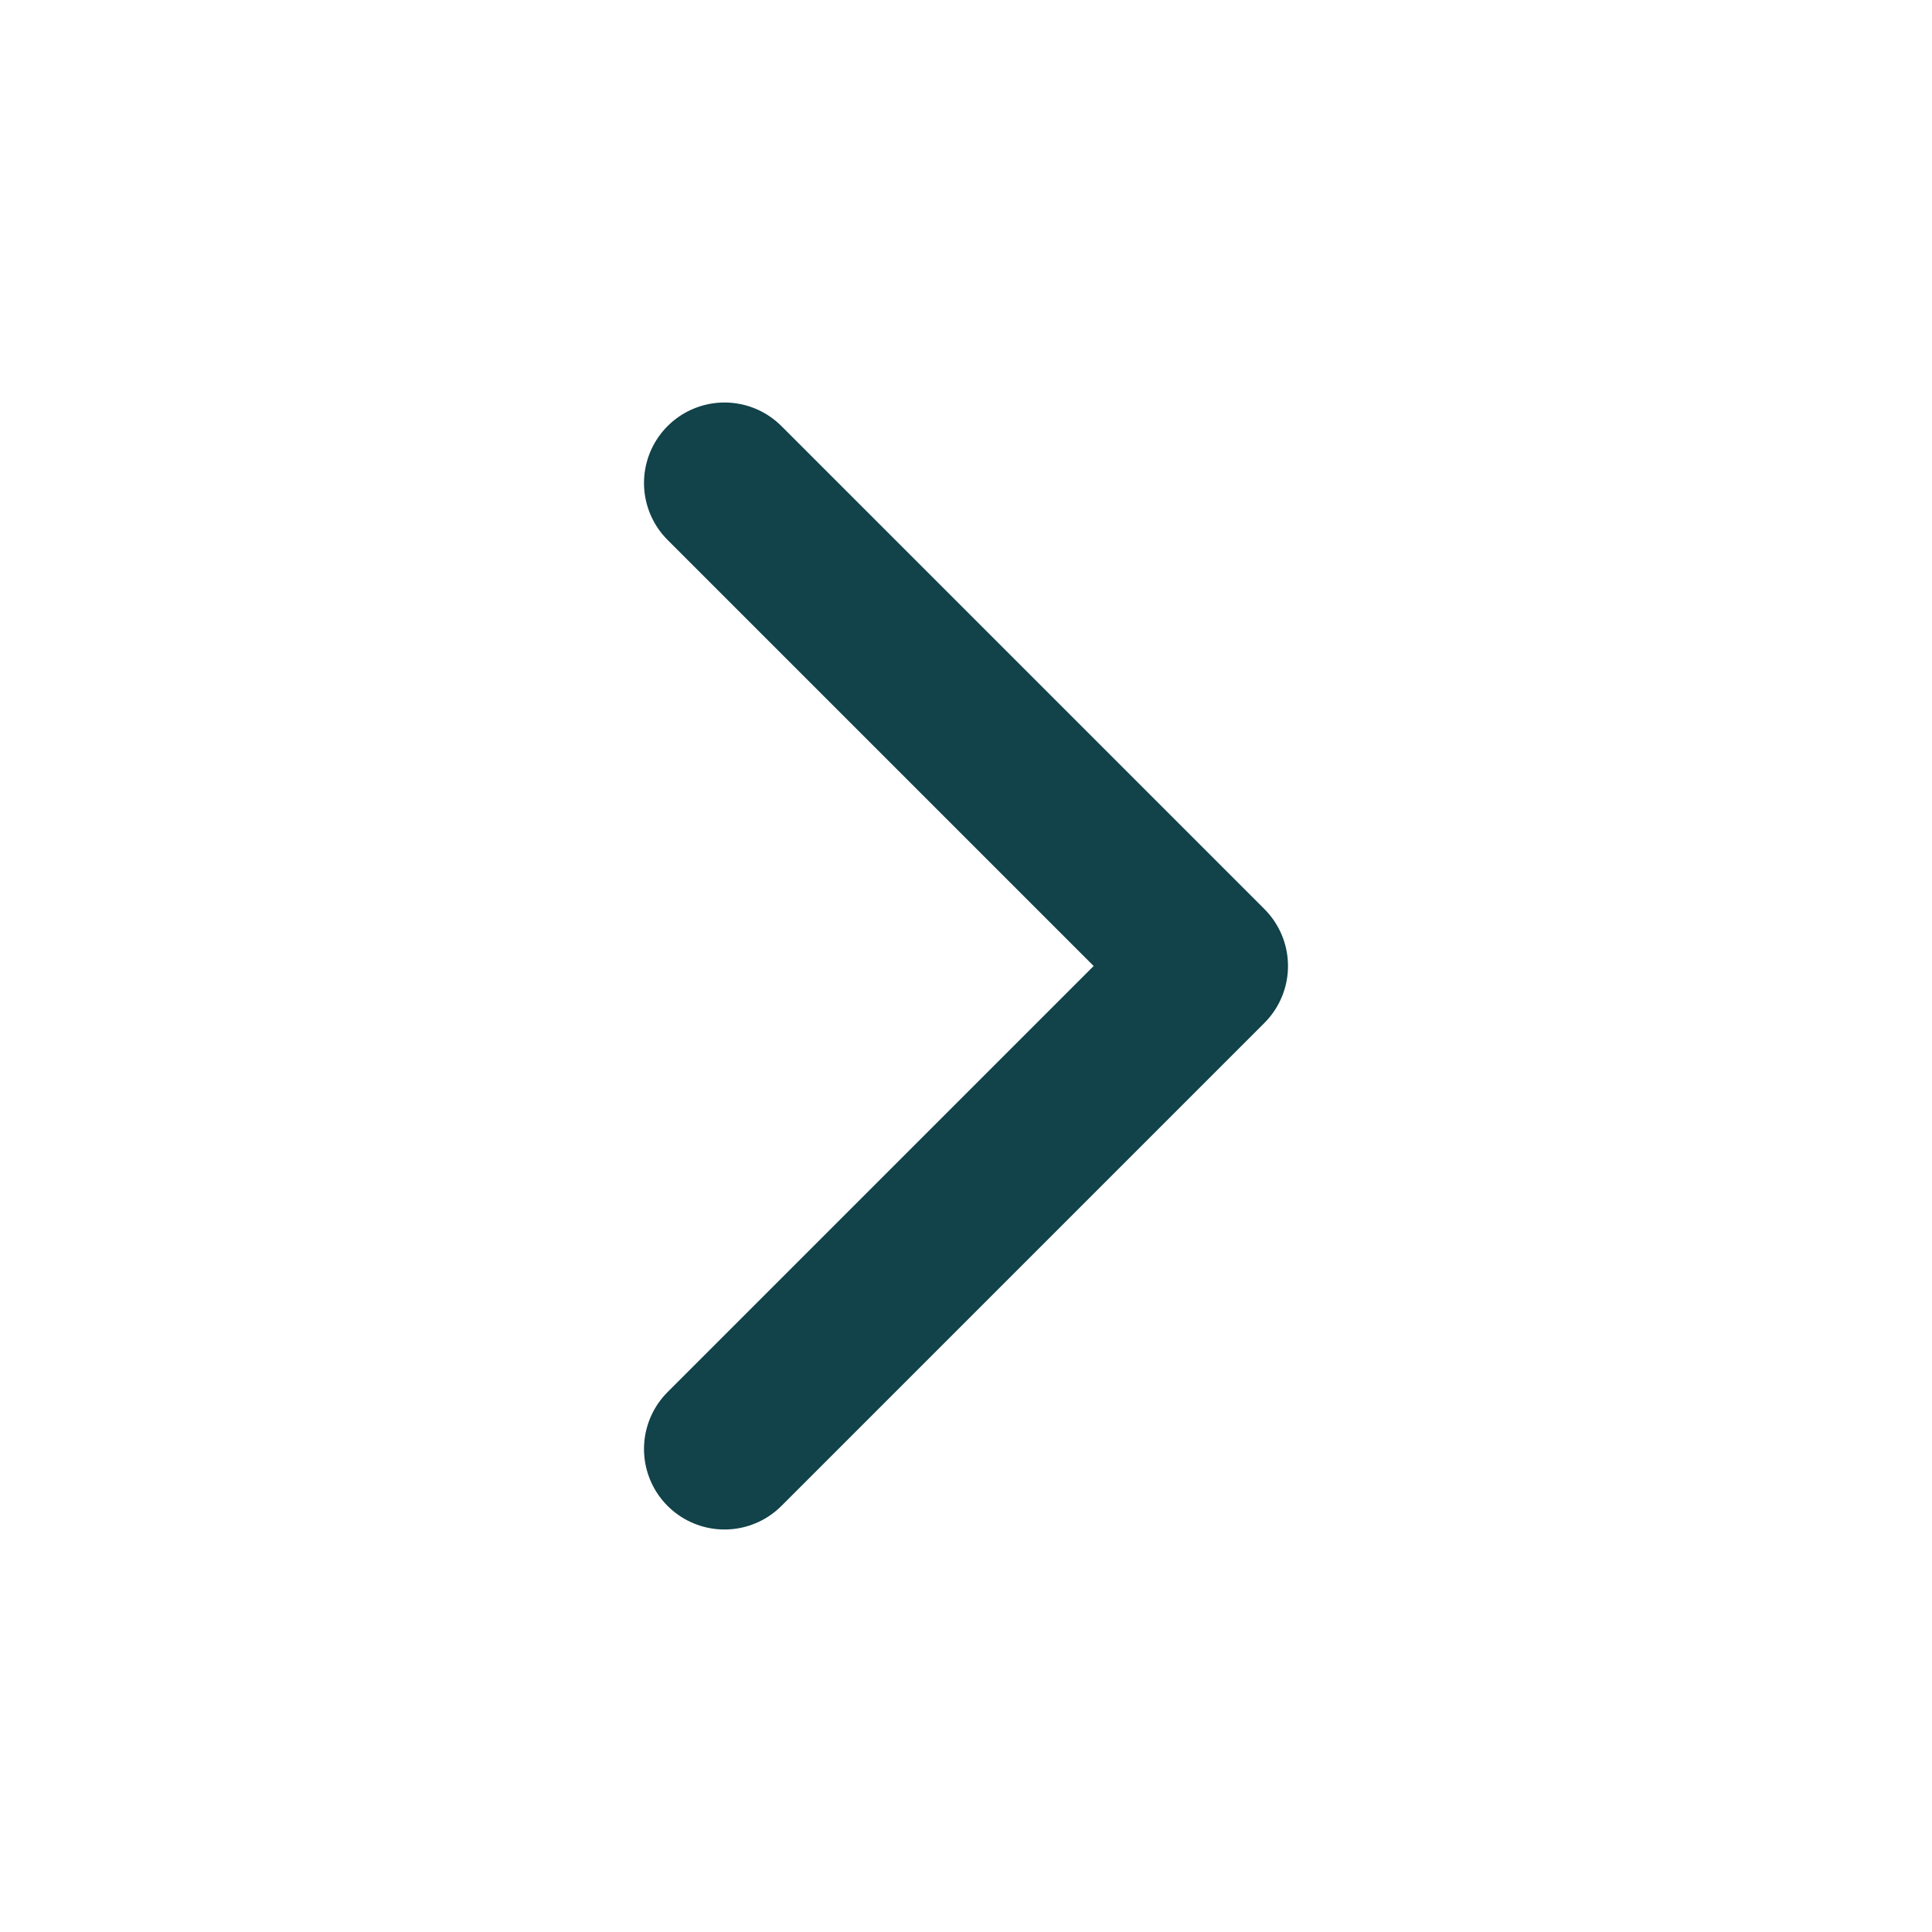
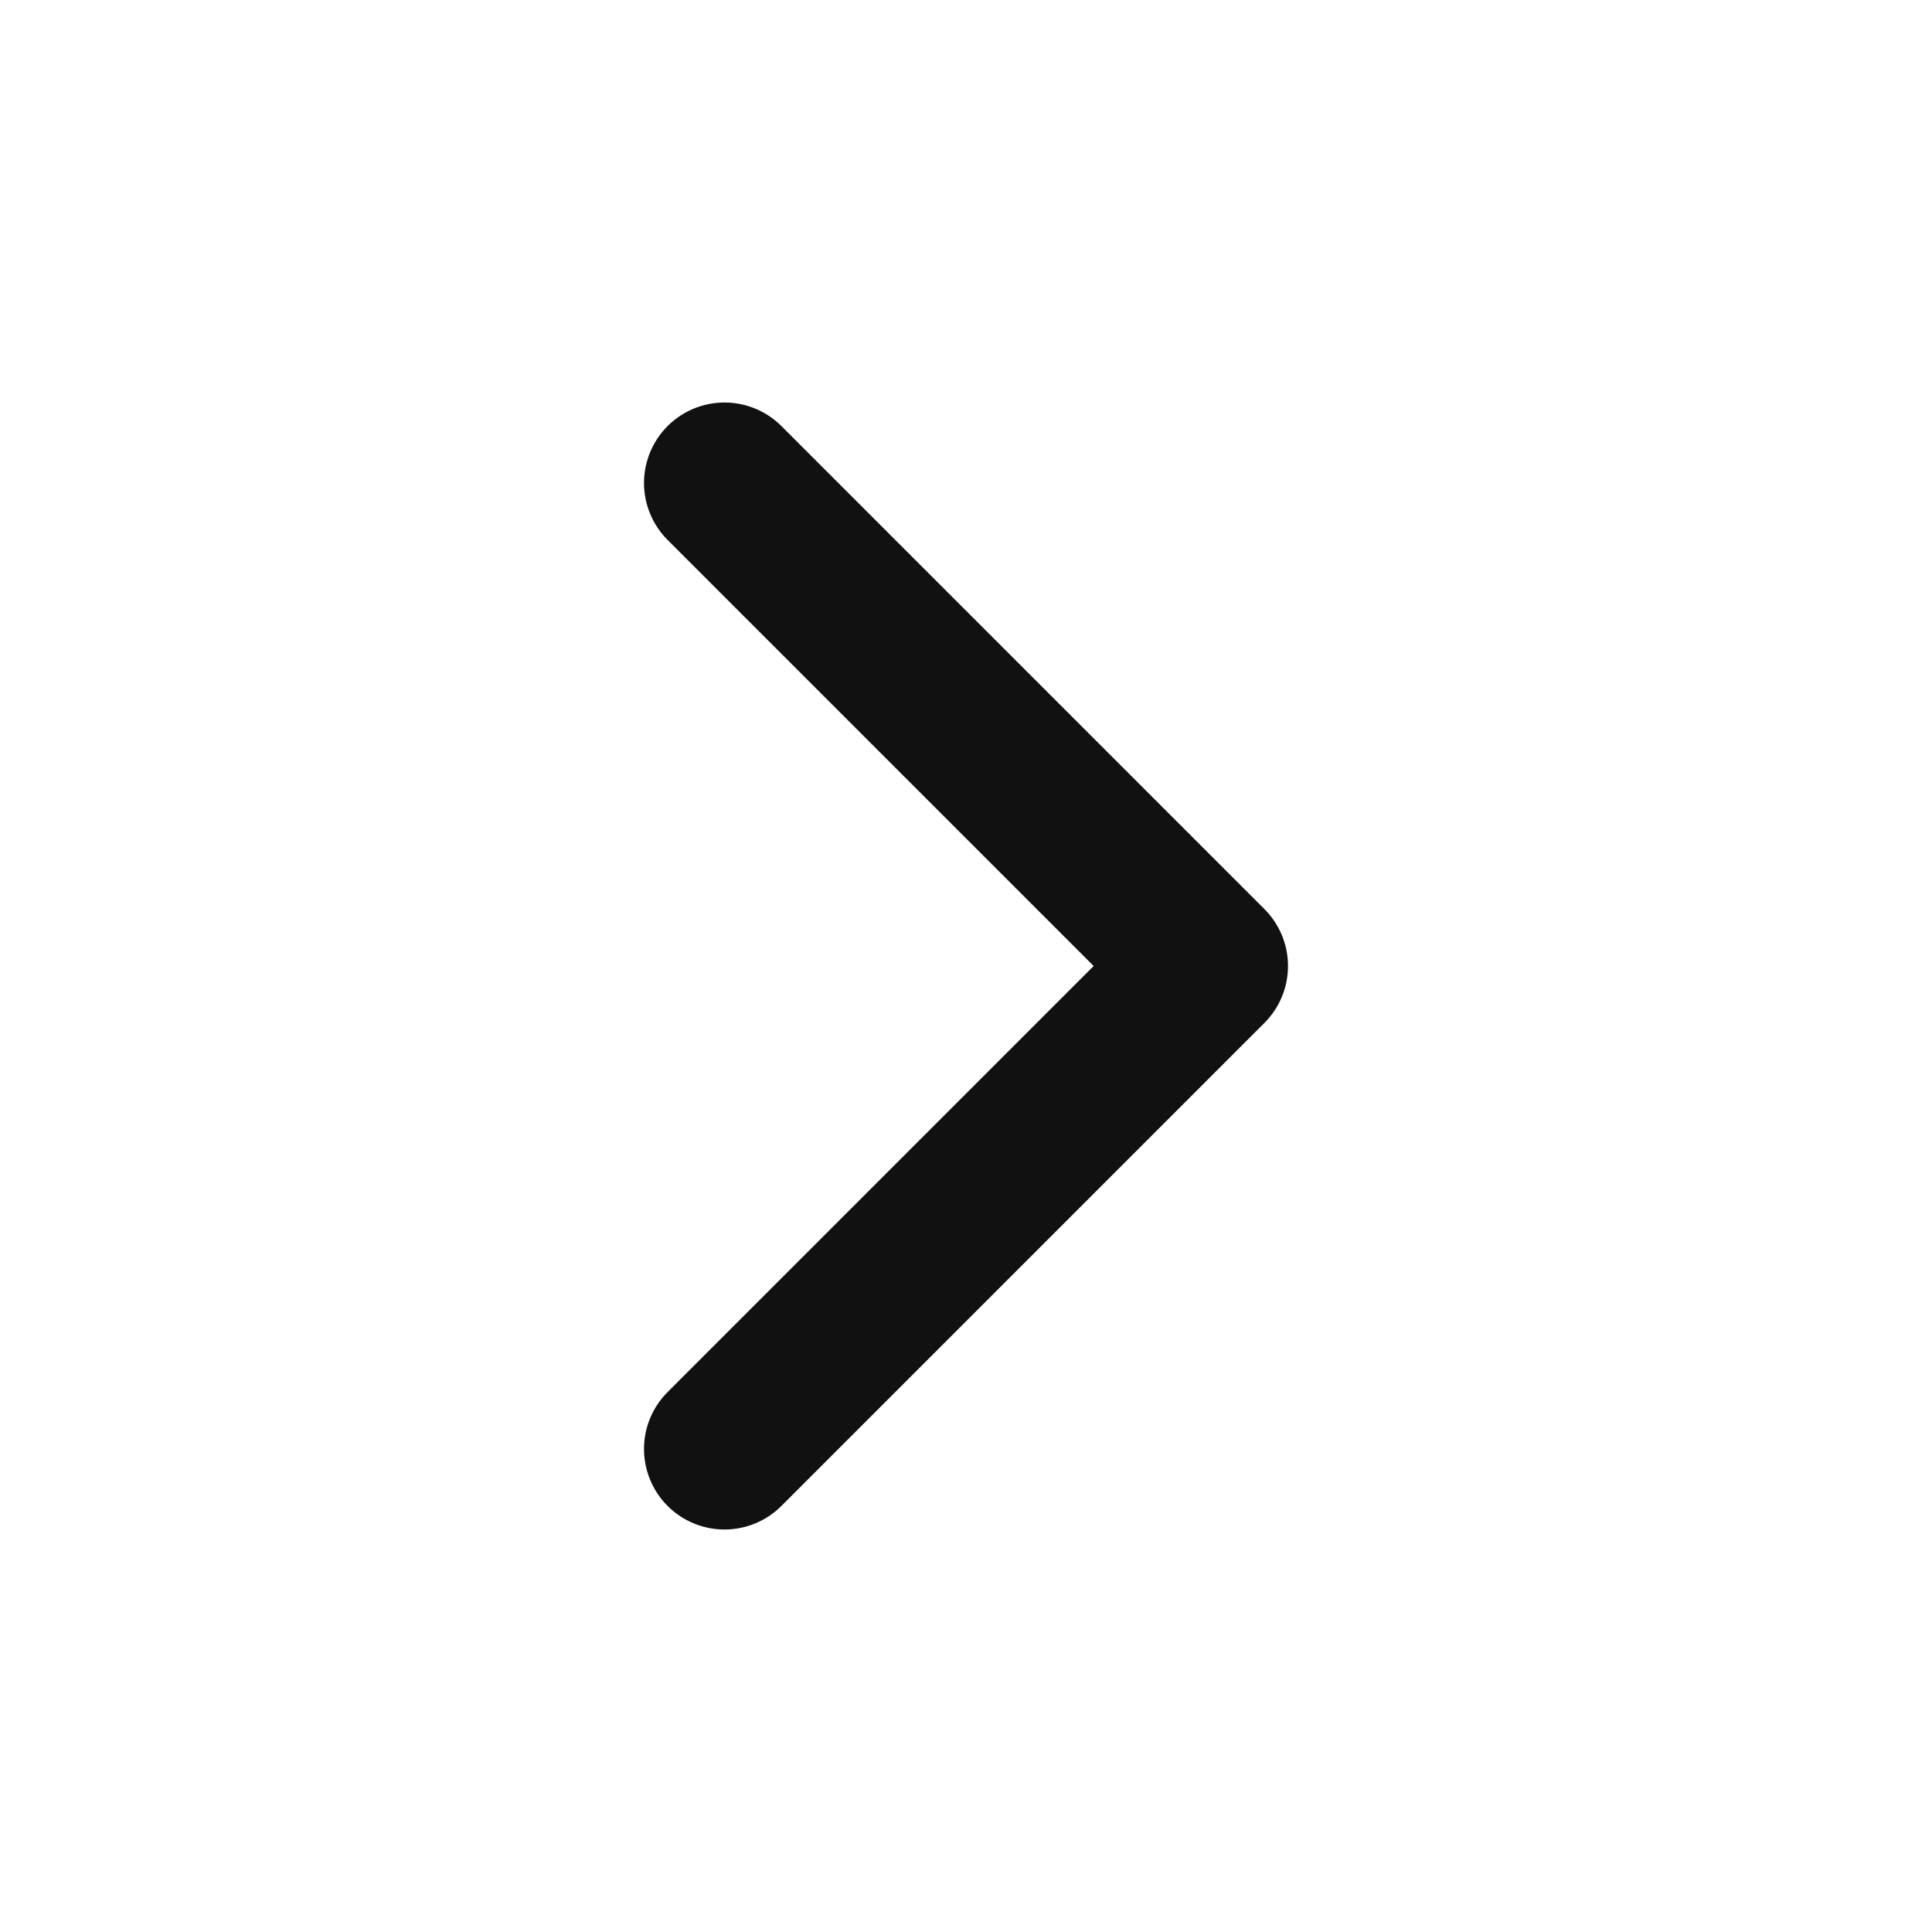
- <svg xmlns="http://www.w3.org/2000/svg" width="24" height="24" viewBox="0 0 24 24" fill="none" stroke="#12424A" stroke-width="2" stroke-linecap="round" stroke-linejoin="round" class="lucide lucide-chevron-right preview-icon">
+ <svg xmlns="http://www.w3.org/2000/svg" width="24" height="24" viewBox="0 0 24 24" fill="none" stroke="#111111" stroke-width="2" stroke-linecap="round" stroke-linejoin="round" class="lucide lucide-chevron-right preview-icon">
  <path d="m9 18 6-6-6-6" />
</svg>
